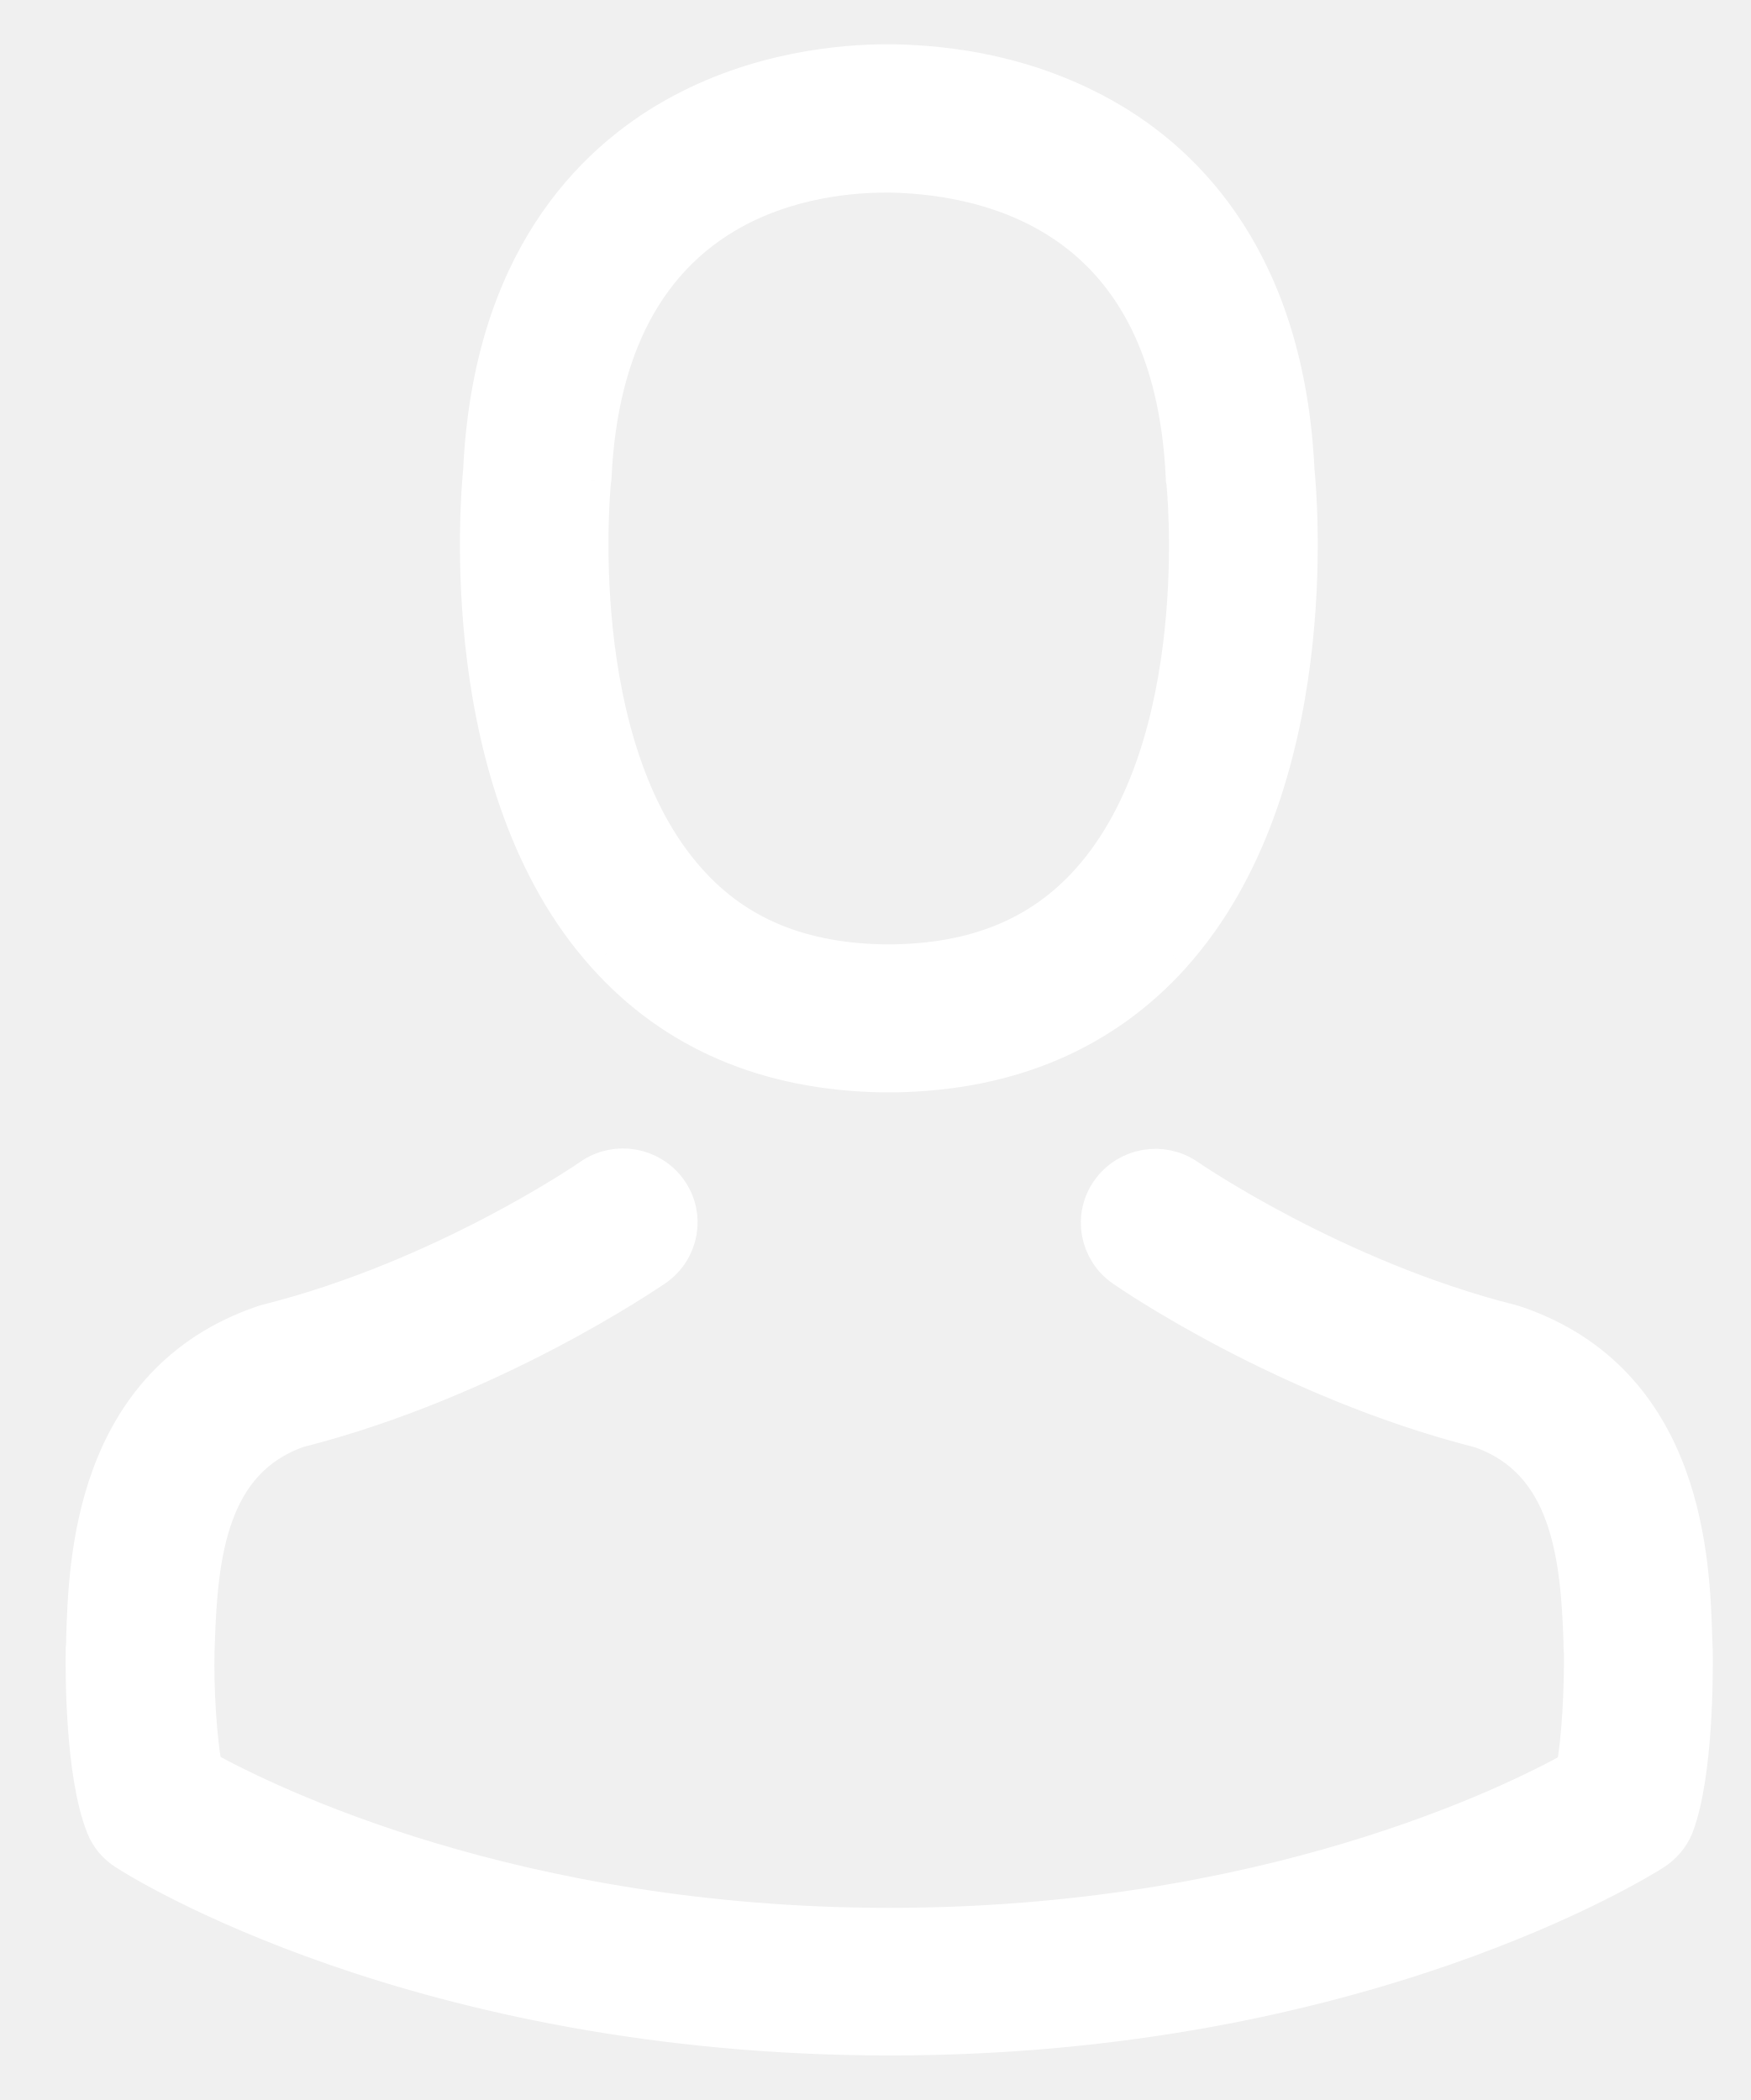
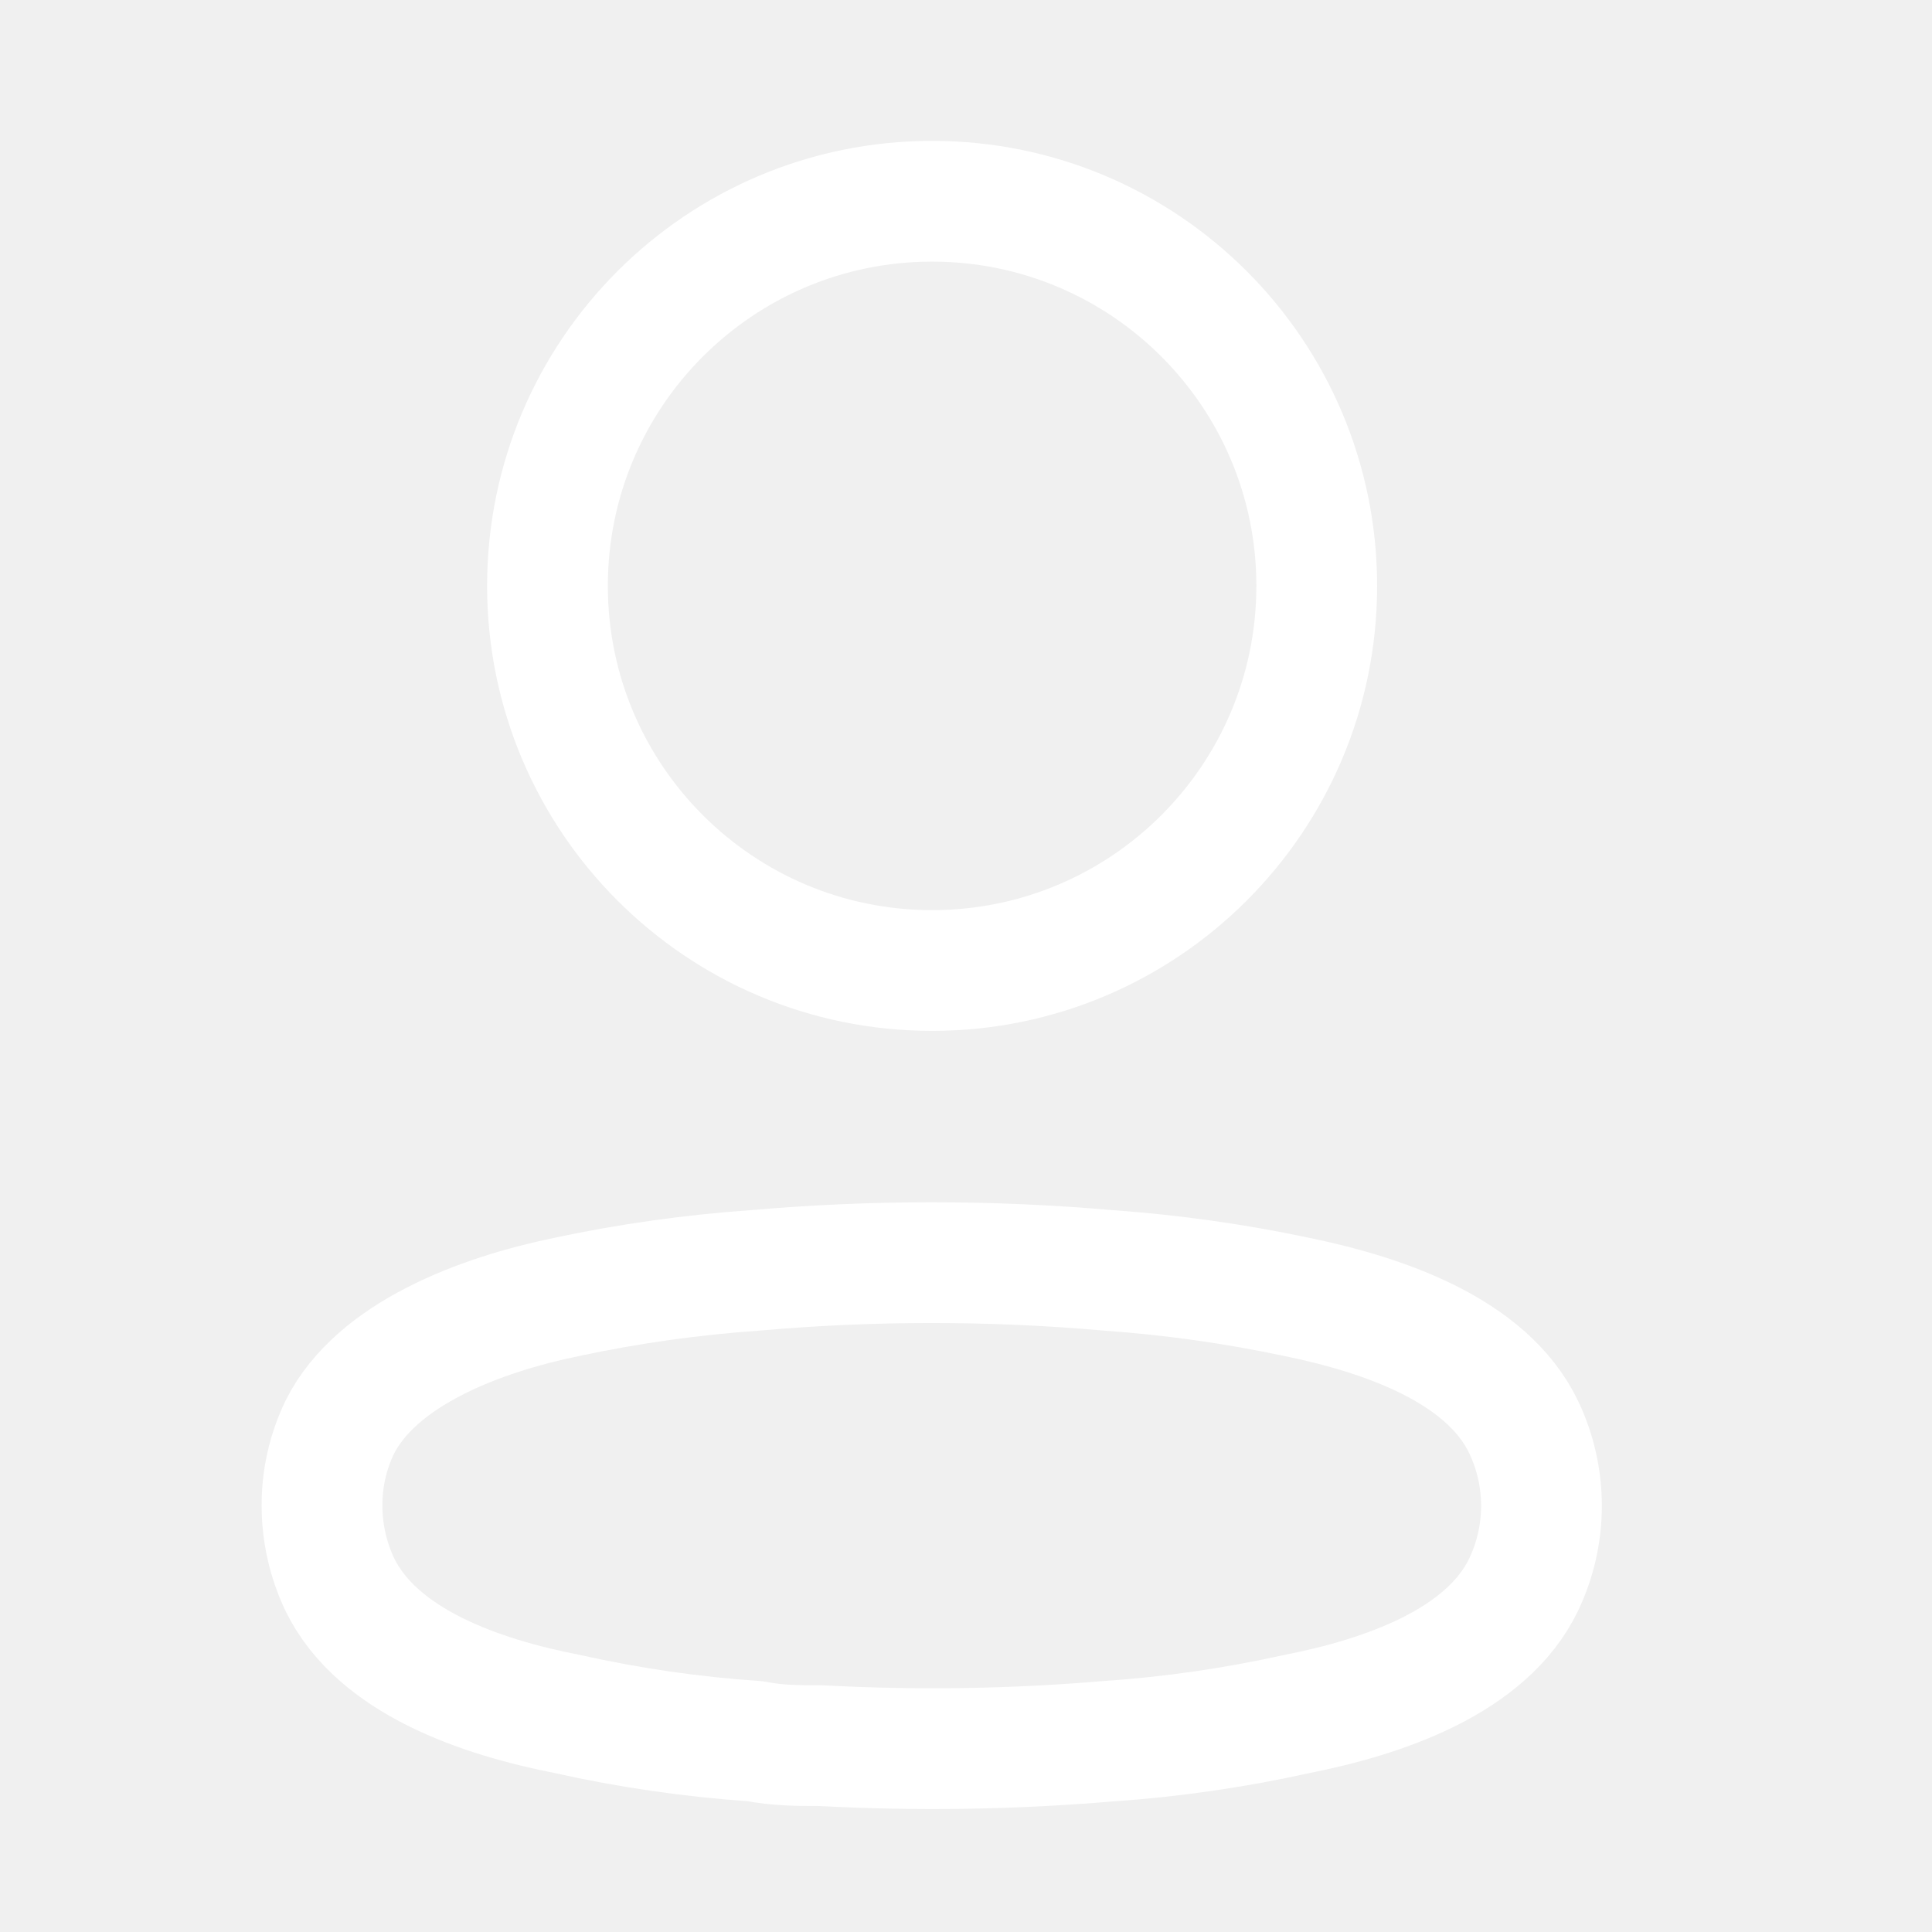
- <svg xmlns="http://www.w3.org/2000/svg" width="20" height="24" viewBox="0 0 20 24" fill="none">
-   <path fill-rule="evenodd" clip-rule="evenodd" d="M10.153 12.234H10.082C8.775 12.212 7.718 11.757 6.942 10.888C5.225 8.974 5.51 5.692 5.542 5.379C5.653 3.01 6.795 1.885 7.732 1.36C8.664 0.835 9.636 0.756 10.131 0.756H10.158H10.176H10.207C11.108 0.774 11.915 0.985 12.606 1.378C13.534 1.903 14.658 3.028 14.77 5.379C14.801 5.692 15.086 8.974 13.369 10.888C12.588 11.757 11.531 12.212 10.225 12.234H10.18H10.153ZM6.735 5.468C6.734 5.475 6.732 5.482 6.732 5.489C6.728 5.516 6.425 8.528 7.839 10.099C8.396 10.725 9.15 11.034 10.131 11.043H10.153H10.176C11.161 11.034 11.911 10.725 12.473 10.099C13.891 8.52 13.579 5.52 13.574 5.489C13.57 5.48 13.57 5.467 13.57 5.454C13.431 2.463 11.384 1.978 10.18 1.951H10.144H10.127C9.154 1.951 6.884 2.291 6.737 5.454C6.737 5.458 6.736 5.463 6.735 5.468Z" fill="white" />
-   <path d="M10.082 12.234L10.078 12.484H10.082V12.234ZM6.942 10.888L7.129 10.722L7.128 10.722L6.942 10.888ZM5.542 5.379L5.791 5.404L5.791 5.391L5.542 5.379ZM7.732 1.36L7.854 1.578L7.854 1.578L7.732 1.36ZM10.207 0.756L10.212 0.506H10.207V0.756ZM12.606 1.378L12.483 1.595L12.483 1.595L12.606 1.378ZM14.77 5.379L14.52 5.391L14.521 5.404L14.77 5.379ZM13.369 10.888L13.555 11.056L13.555 11.055L13.369 10.888ZM10.225 12.234V12.484L10.229 12.484L10.225 12.234ZM6.732 5.489L6.979 5.531L6.982 5.51V5.489H6.732ZM6.735 5.468L6.489 5.422L6.489 5.422L6.735 5.468ZM7.839 10.099L8.025 9.933L8.024 9.932L7.839 10.099ZM10.131 11.043L10.129 11.293H10.131V11.043ZM10.176 11.043V11.293L10.178 11.293L10.176 11.043ZM12.473 10.099L12.287 9.932L12.287 9.932L12.473 10.099ZM13.574 5.489L13.822 5.453L13.816 5.413L13.797 5.376L13.574 5.489ZM13.57 5.454H13.82L13.819 5.442L13.57 5.454ZM10.18 1.951L10.186 1.701H10.18V1.951ZM6.737 5.454L6.487 5.442V5.454H6.737ZM10.082 12.484H10.153V11.984H10.082V12.484ZM6.756 11.055C7.584 11.982 8.71 12.461 10.078 12.484L10.086 11.984C8.84 11.963 7.852 11.533 7.129 10.722L6.756 11.055ZM5.293 5.354C5.276 5.52 5.196 6.44 5.338 7.565C5.48 8.684 5.848 10.043 6.756 11.055L7.128 10.722C6.319 9.819 5.971 8.58 5.834 7.502C5.698 6.429 5.776 5.551 5.79 5.404L5.293 5.354ZM7.609 1.142C6.605 1.705 5.408 2.904 5.292 5.367L5.791 5.391C5.898 3.116 6.985 2.065 7.854 1.578L7.609 1.142ZM10.131 0.506C9.614 0.506 8.594 0.588 7.609 1.142L7.854 1.578C8.734 1.083 9.657 1.006 10.131 1.006V0.506ZM10.158 0.506H10.131V1.006H10.158V0.506ZM10.176 0.506H10.158V1.006H10.176V0.506ZM10.207 0.506H10.176V1.006H10.207V0.506ZM12.73 1.16C11.998 0.745 11.149 0.524 10.212 0.506L10.202 1.006C11.066 1.023 11.832 1.225 12.483 1.595L12.73 1.16ZM15.019 5.367C14.903 2.923 13.726 1.724 12.729 1.16L12.483 1.595C13.342 2.082 14.413 3.132 14.52 5.391L15.019 5.367ZM13.555 11.055C14.463 10.043 14.831 8.684 14.973 7.565C15.116 6.44 15.035 5.52 15.018 5.354L14.521 5.404C14.535 5.551 14.613 6.429 14.477 7.502C14.34 8.58 13.992 9.819 13.183 10.722L13.555 11.055ZM10.229 12.484C11.597 12.461 12.723 11.982 13.555 11.056L13.183 10.721C12.454 11.533 11.466 11.963 10.22 11.984L10.229 12.484ZM10.18 12.484H10.225V11.984H10.18V12.484ZM10.153 12.484H10.18V11.984H10.153V12.484ZM6.982 5.489C6.982 5.5 6.981 5.509 6.981 5.512C6.981 5.516 6.98 5.518 6.981 5.514L6.489 5.422C6.489 5.425 6.482 5.455 6.482 5.489H6.982ZM8.024 9.932C7.371 9.206 7.101 8.126 7.002 7.189C6.904 6.256 6.981 5.519 6.979 5.531L6.486 5.448C6.479 5.486 6.403 6.269 6.505 7.241C6.607 8.21 6.892 9.421 7.653 10.266L8.024 9.932ZM10.133 10.793C9.209 10.784 8.528 10.497 8.025 9.933L7.652 10.265C8.265 10.954 9.091 11.284 10.129 11.293L10.133 10.793ZM10.153 10.793H10.131V11.293H10.153V10.793ZM10.176 10.793H10.153V11.293H10.176V10.793ZM12.287 9.932C11.779 10.497 11.102 10.784 10.173 10.793L10.178 11.293C11.221 11.284 12.042 10.953 12.659 10.266L12.287 9.932ZM13.327 5.525C13.326 5.522 13.405 6.258 13.308 7.188C13.211 8.123 12.942 9.202 12.287 9.932L12.659 10.266C13.421 9.416 13.705 8.206 13.806 7.239C13.907 6.266 13.827 5.488 13.822 5.453L13.327 5.525ZM13.32 5.454C13.32 5.458 13.32 5.476 13.321 5.496C13.323 5.514 13.328 5.556 13.351 5.602L13.797 5.376C13.807 5.396 13.812 5.413 13.815 5.425C13.818 5.436 13.819 5.445 13.819 5.45C13.82 5.458 13.82 5.463 13.82 5.454H13.32ZM10.175 2.201C10.752 2.214 11.506 2.337 12.127 2.793C12.736 3.239 13.254 4.033 13.32 5.465L13.819 5.442C13.748 3.884 13.173 2.94 12.422 2.389C11.684 1.848 10.812 1.715 10.186 1.701L10.175 2.201ZM10.144 2.201H10.18V1.701H10.144V2.201ZM10.127 2.201H10.144V1.701H10.127V2.201ZM6.987 5.465C7.057 3.951 7.629 3.153 8.263 2.723C8.911 2.284 9.663 2.201 10.127 2.201V1.701C9.618 1.701 8.749 1.789 7.982 2.31C7.2 2.84 6.564 3.793 6.487 5.442L6.987 5.465ZM6.981 5.514C6.981 5.512 6.983 5.505 6.984 5.497C6.985 5.489 6.987 5.473 6.987 5.454H6.487C6.487 5.446 6.487 5.439 6.488 5.434C6.488 5.43 6.489 5.426 6.489 5.424C6.489 5.421 6.49 5.419 6.489 5.422L6.981 5.514Z" fill="white" />
-   <path d="M19.319 18.861C19.319 18.856 19.319 18.852 19.319 18.847C19.319 18.812 19.314 18.777 19.314 18.737C19.288 17.864 19.23 15.821 17.294 15.168C17.28 15.164 17.263 15.16 17.249 15.155C15.238 14.648 13.565 13.501 13.547 13.488C13.275 13.298 12.901 13.364 12.709 13.633C12.517 13.902 12.584 14.273 12.856 14.463C12.932 14.516 14.707 15.738 16.928 16.302C17.967 16.668 18.083 17.767 18.114 18.772C18.114 18.812 18.114 18.847 18.119 18.883C18.123 19.28 18.097 19.893 18.025 20.246C17.303 20.651 14.471 22.054 10.162 22.054C5.872 22.054 3.022 20.647 2.295 20.241C2.223 19.888 2.192 19.275 2.201 18.878C2.201 18.843 2.205 18.808 2.205 18.768C2.237 17.762 2.353 16.664 3.392 16.298C5.613 15.733 7.388 14.507 7.464 14.458C7.736 14.268 7.803 13.898 7.611 13.629C7.419 13.36 7.045 13.294 6.773 13.483C6.755 13.497 5.091 14.643 3.071 15.151C3.053 15.155 3.039 15.16 3.026 15.164C1.09 15.821 1.032 17.864 1.006 18.733C1.006 18.772 1.006 18.808 1.001 18.843C1.001 18.847 1.001 18.852 1.001 18.856C0.997 19.086 0.992 20.263 1.229 20.855C1.273 20.969 1.354 21.066 1.461 21.132C1.594 21.221 4.801 23.241 10.167 23.241C15.532 23.241 18.739 21.216 18.873 21.132C18.975 21.066 19.06 20.969 19.105 20.855C19.328 20.268 19.323 19.09 19.319 18.861Z" fill="white" stroke="white" stroke-width="0.5" />
+ <svg xmlns="http://www.w3.org/2000/svg" width="24" height="24" viewBox="0 0 24 24" fill="none">
+   <circle cx="11.579" cy="7.278" r="4.778" stroke="white" stroke-width="1.5" stroke-linecap="round" stroke-linejoin="round" />
+   <path fill-rule="evenodd" clip-rule="evenodd" d="M4 18.701C3.999 18.366 4.074 18.034 4.22 17.731C4.677 16.816 5.968 16.331 7.039 16.111C7.811 15.946 8.594 15.836 9.382 15.781C10.841 15.653 12.308 15.653 13.767 15.781C14.554 15.837 15.337 15.947 16.11 16.111C17.181 16.331 18.471 16.77 18.929 17.731C19.222 18.348 19.222 19.064 18.929 19.681C18.471 20.642 17.181 21.081 16.11 21.292C15.338 21.463 14.555 21.577 13.767 21.63C12.579 21.731 11.387 21.749 10.197 21.685C9.922 21.685 9.657 21.685 9.382 21.63C8.597 21.577 7.816 21.464 7.048 21.292C5.968 21.081 4.687 20.642 4.22 19.681C4.075 19.375 4 19.04 4 18.701Z" stroke="white" stroke-width="1.5" stroke-linecap="round" stroke-linejoin="round" />
</svg>
